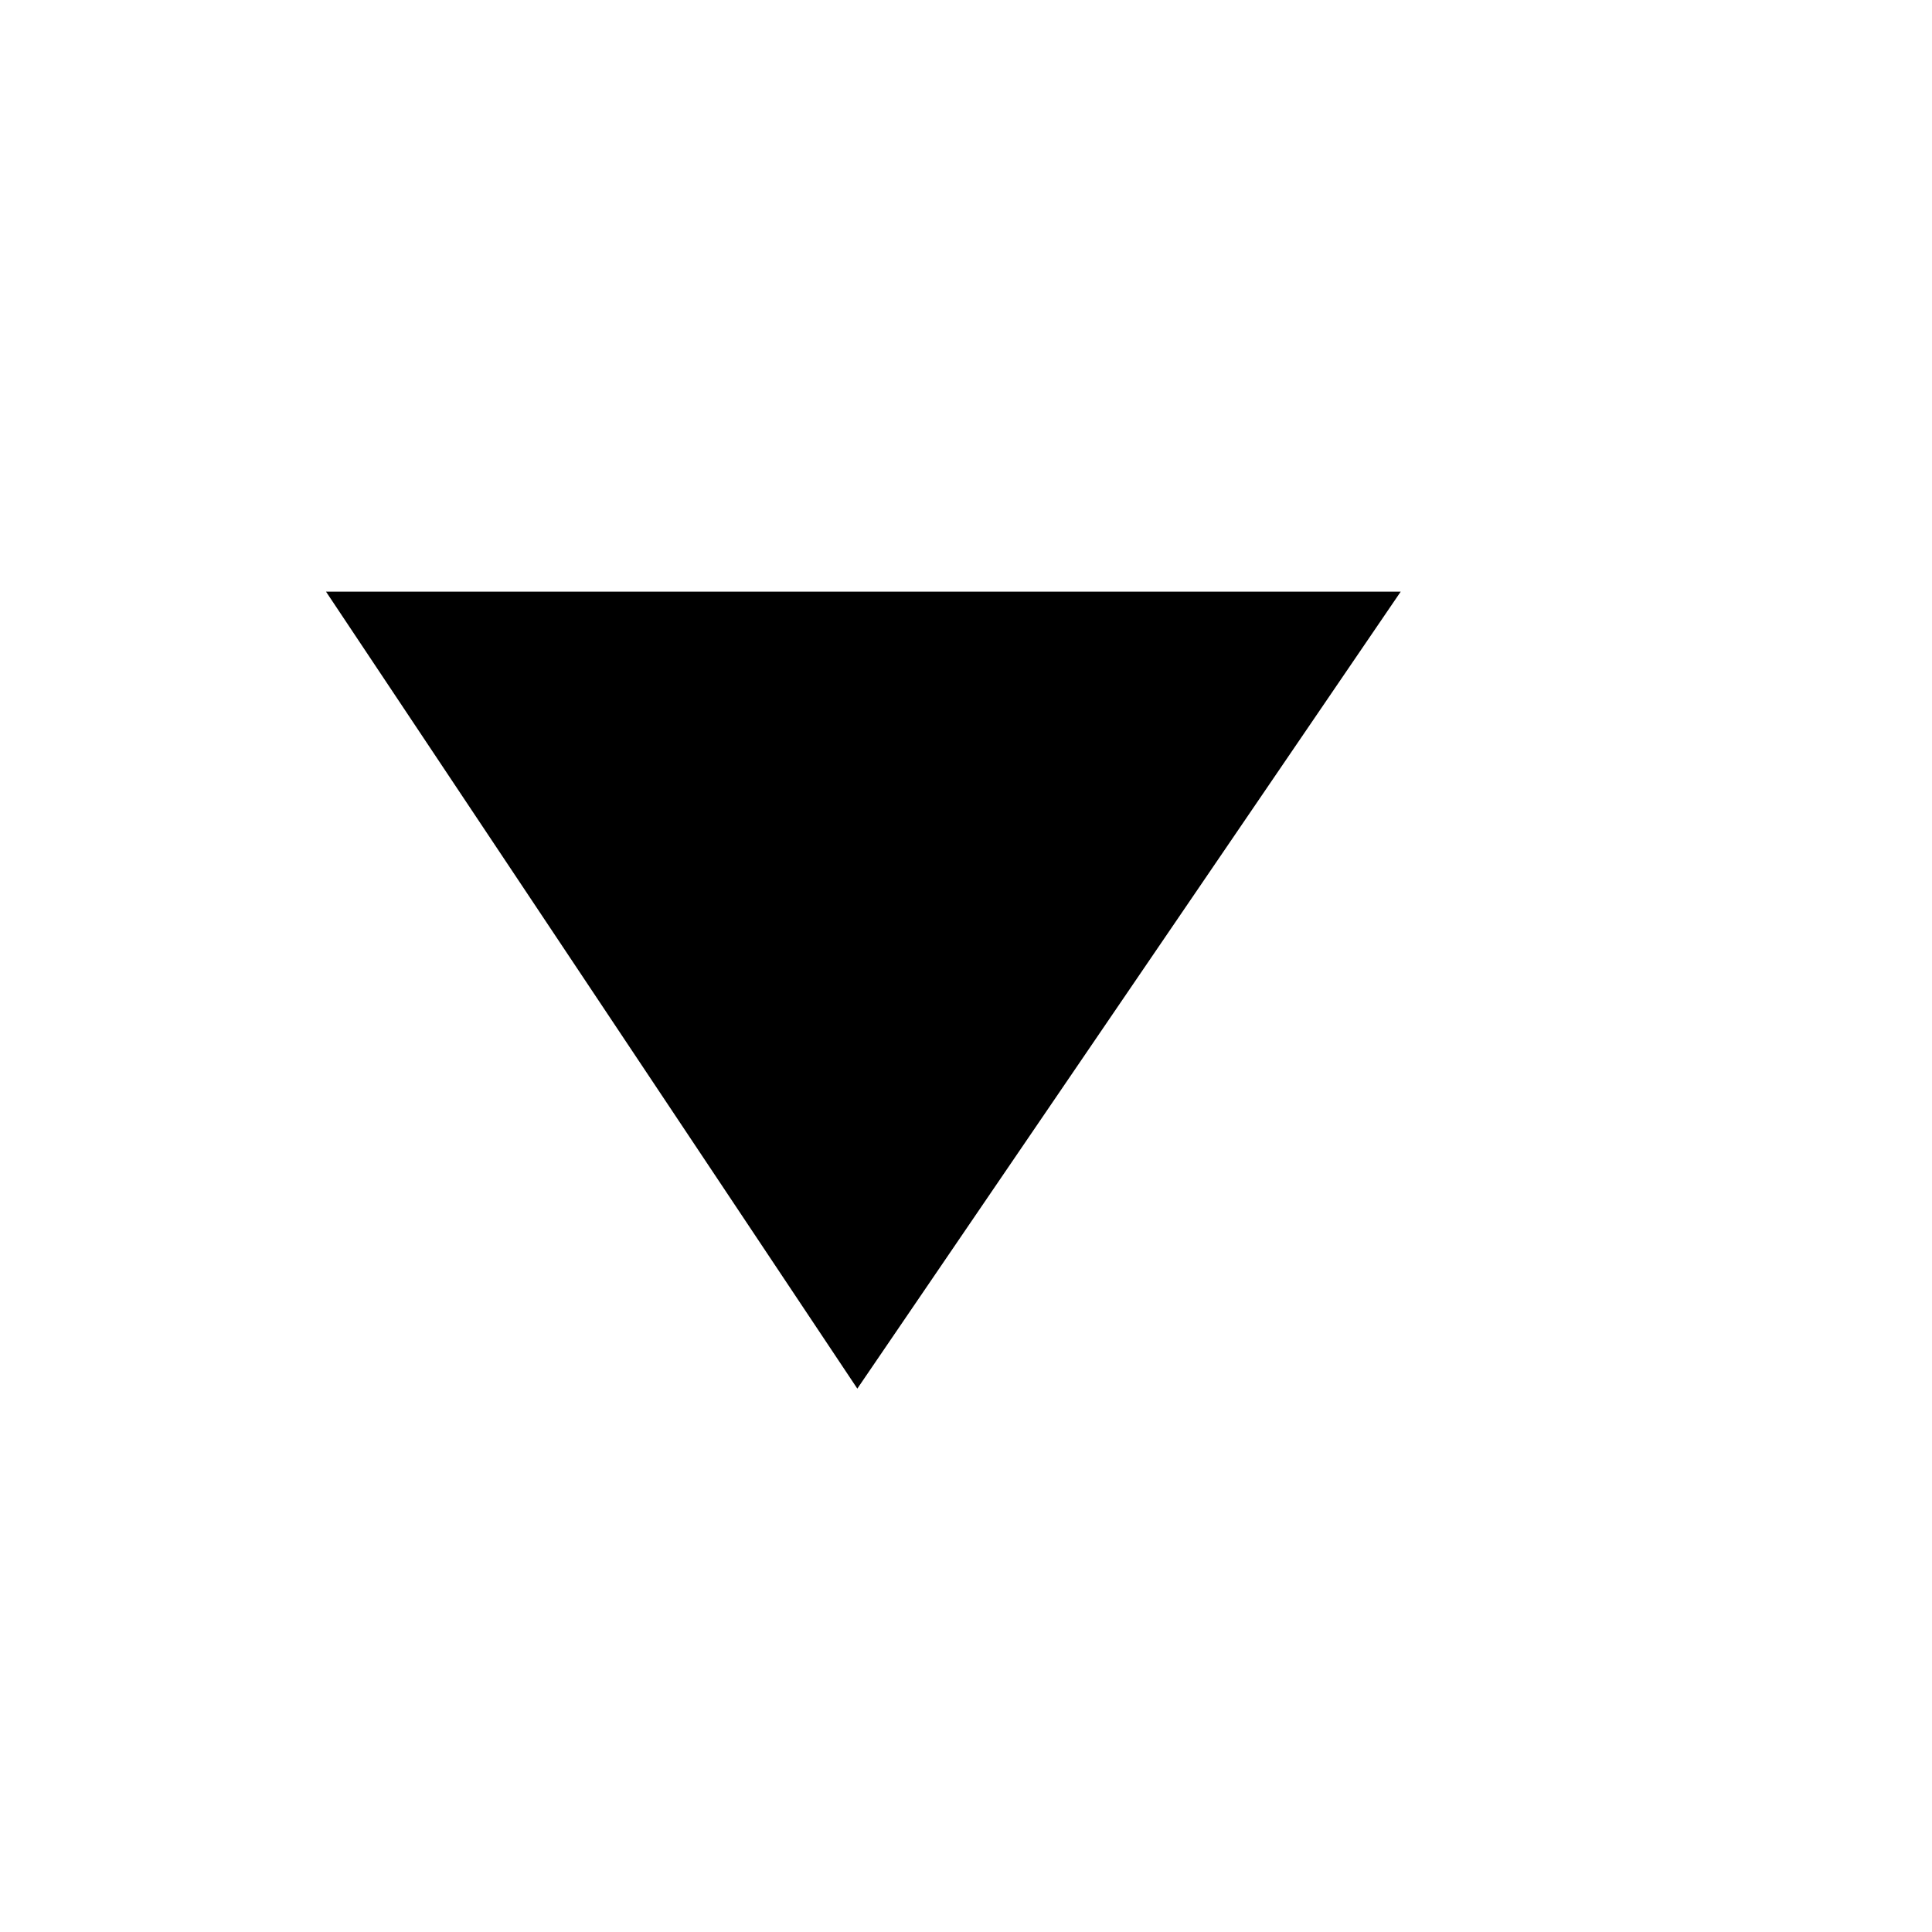
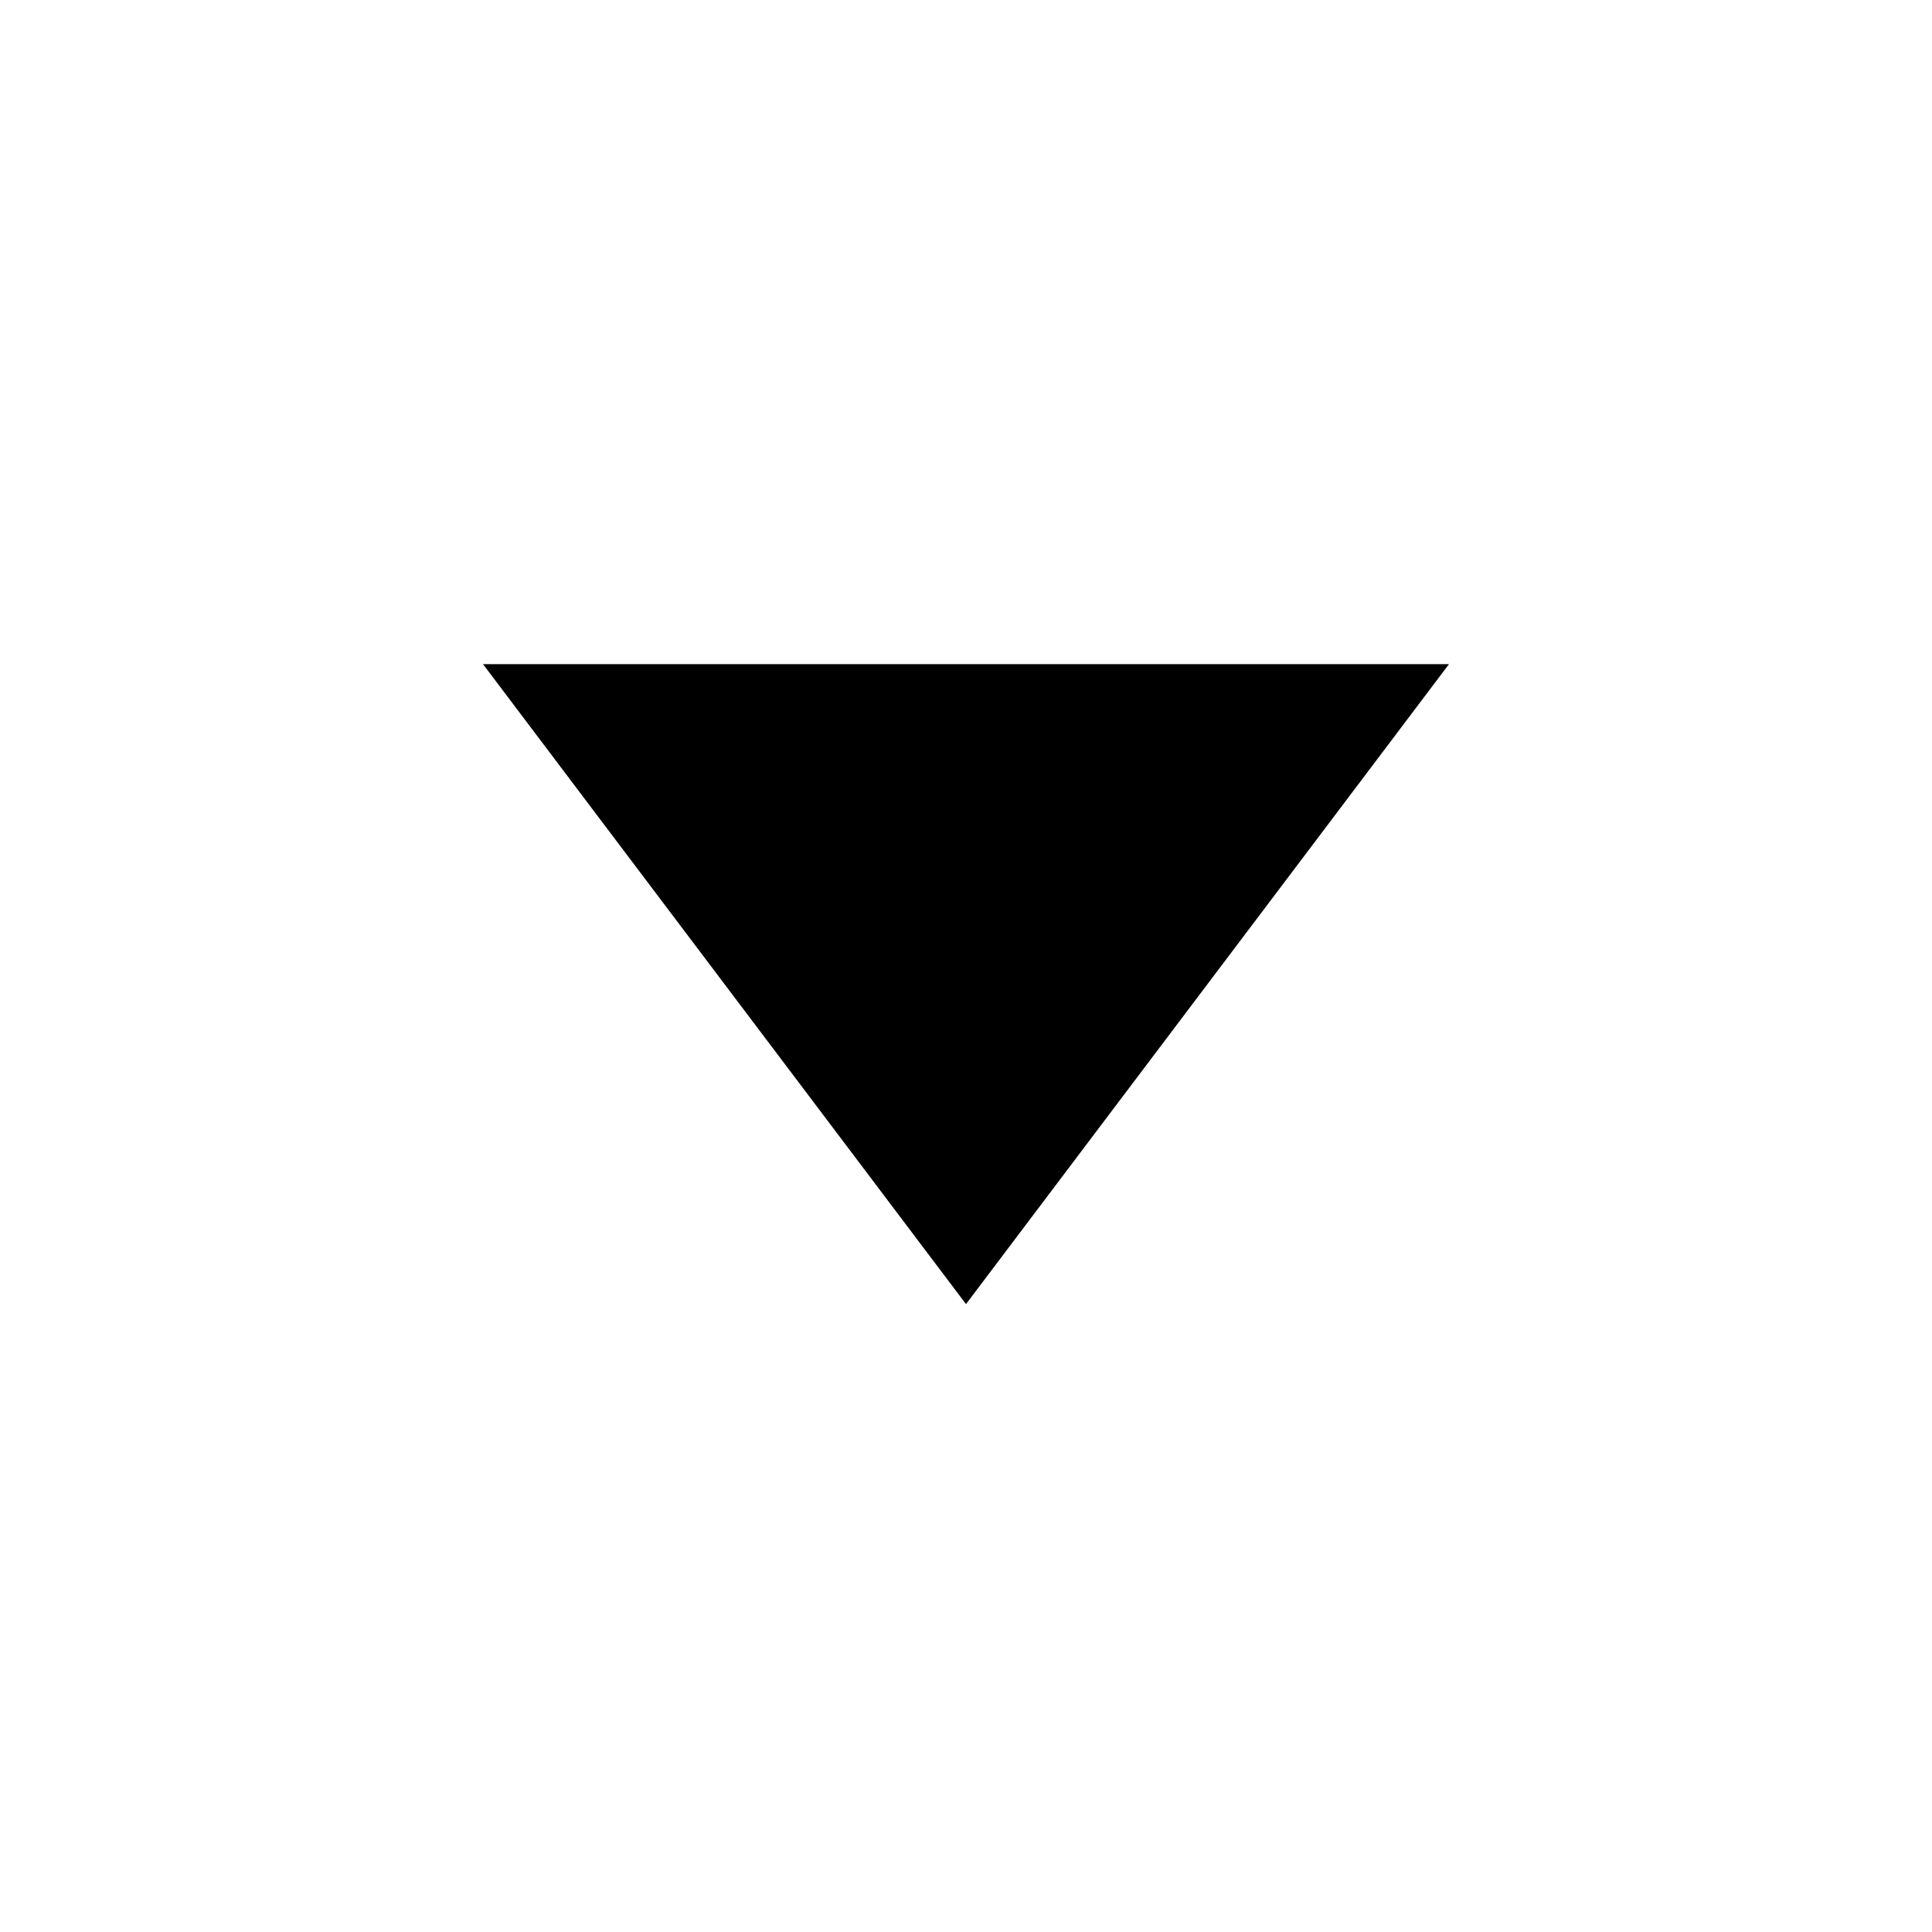
<svg xmlns="http://www.w3.org/2000/svg" version="1.1" id="Layer_1" x="0px" y="0px" viewBox="0 0 16 16" style="enable-background:new 0 0 16 16;" xml:space="preserve">
-   <style type="text/css">
- 	.st0{fill:none;}
- </style>
-   <rect y="0" class="st0" width="16" height="16" />
-   <polygon points="2.7,4.9 7.1,11.5 11.6,4.9 " />
+   <polygon points="4,5.5 8,10.8 12,5.5 " />
</svg>
